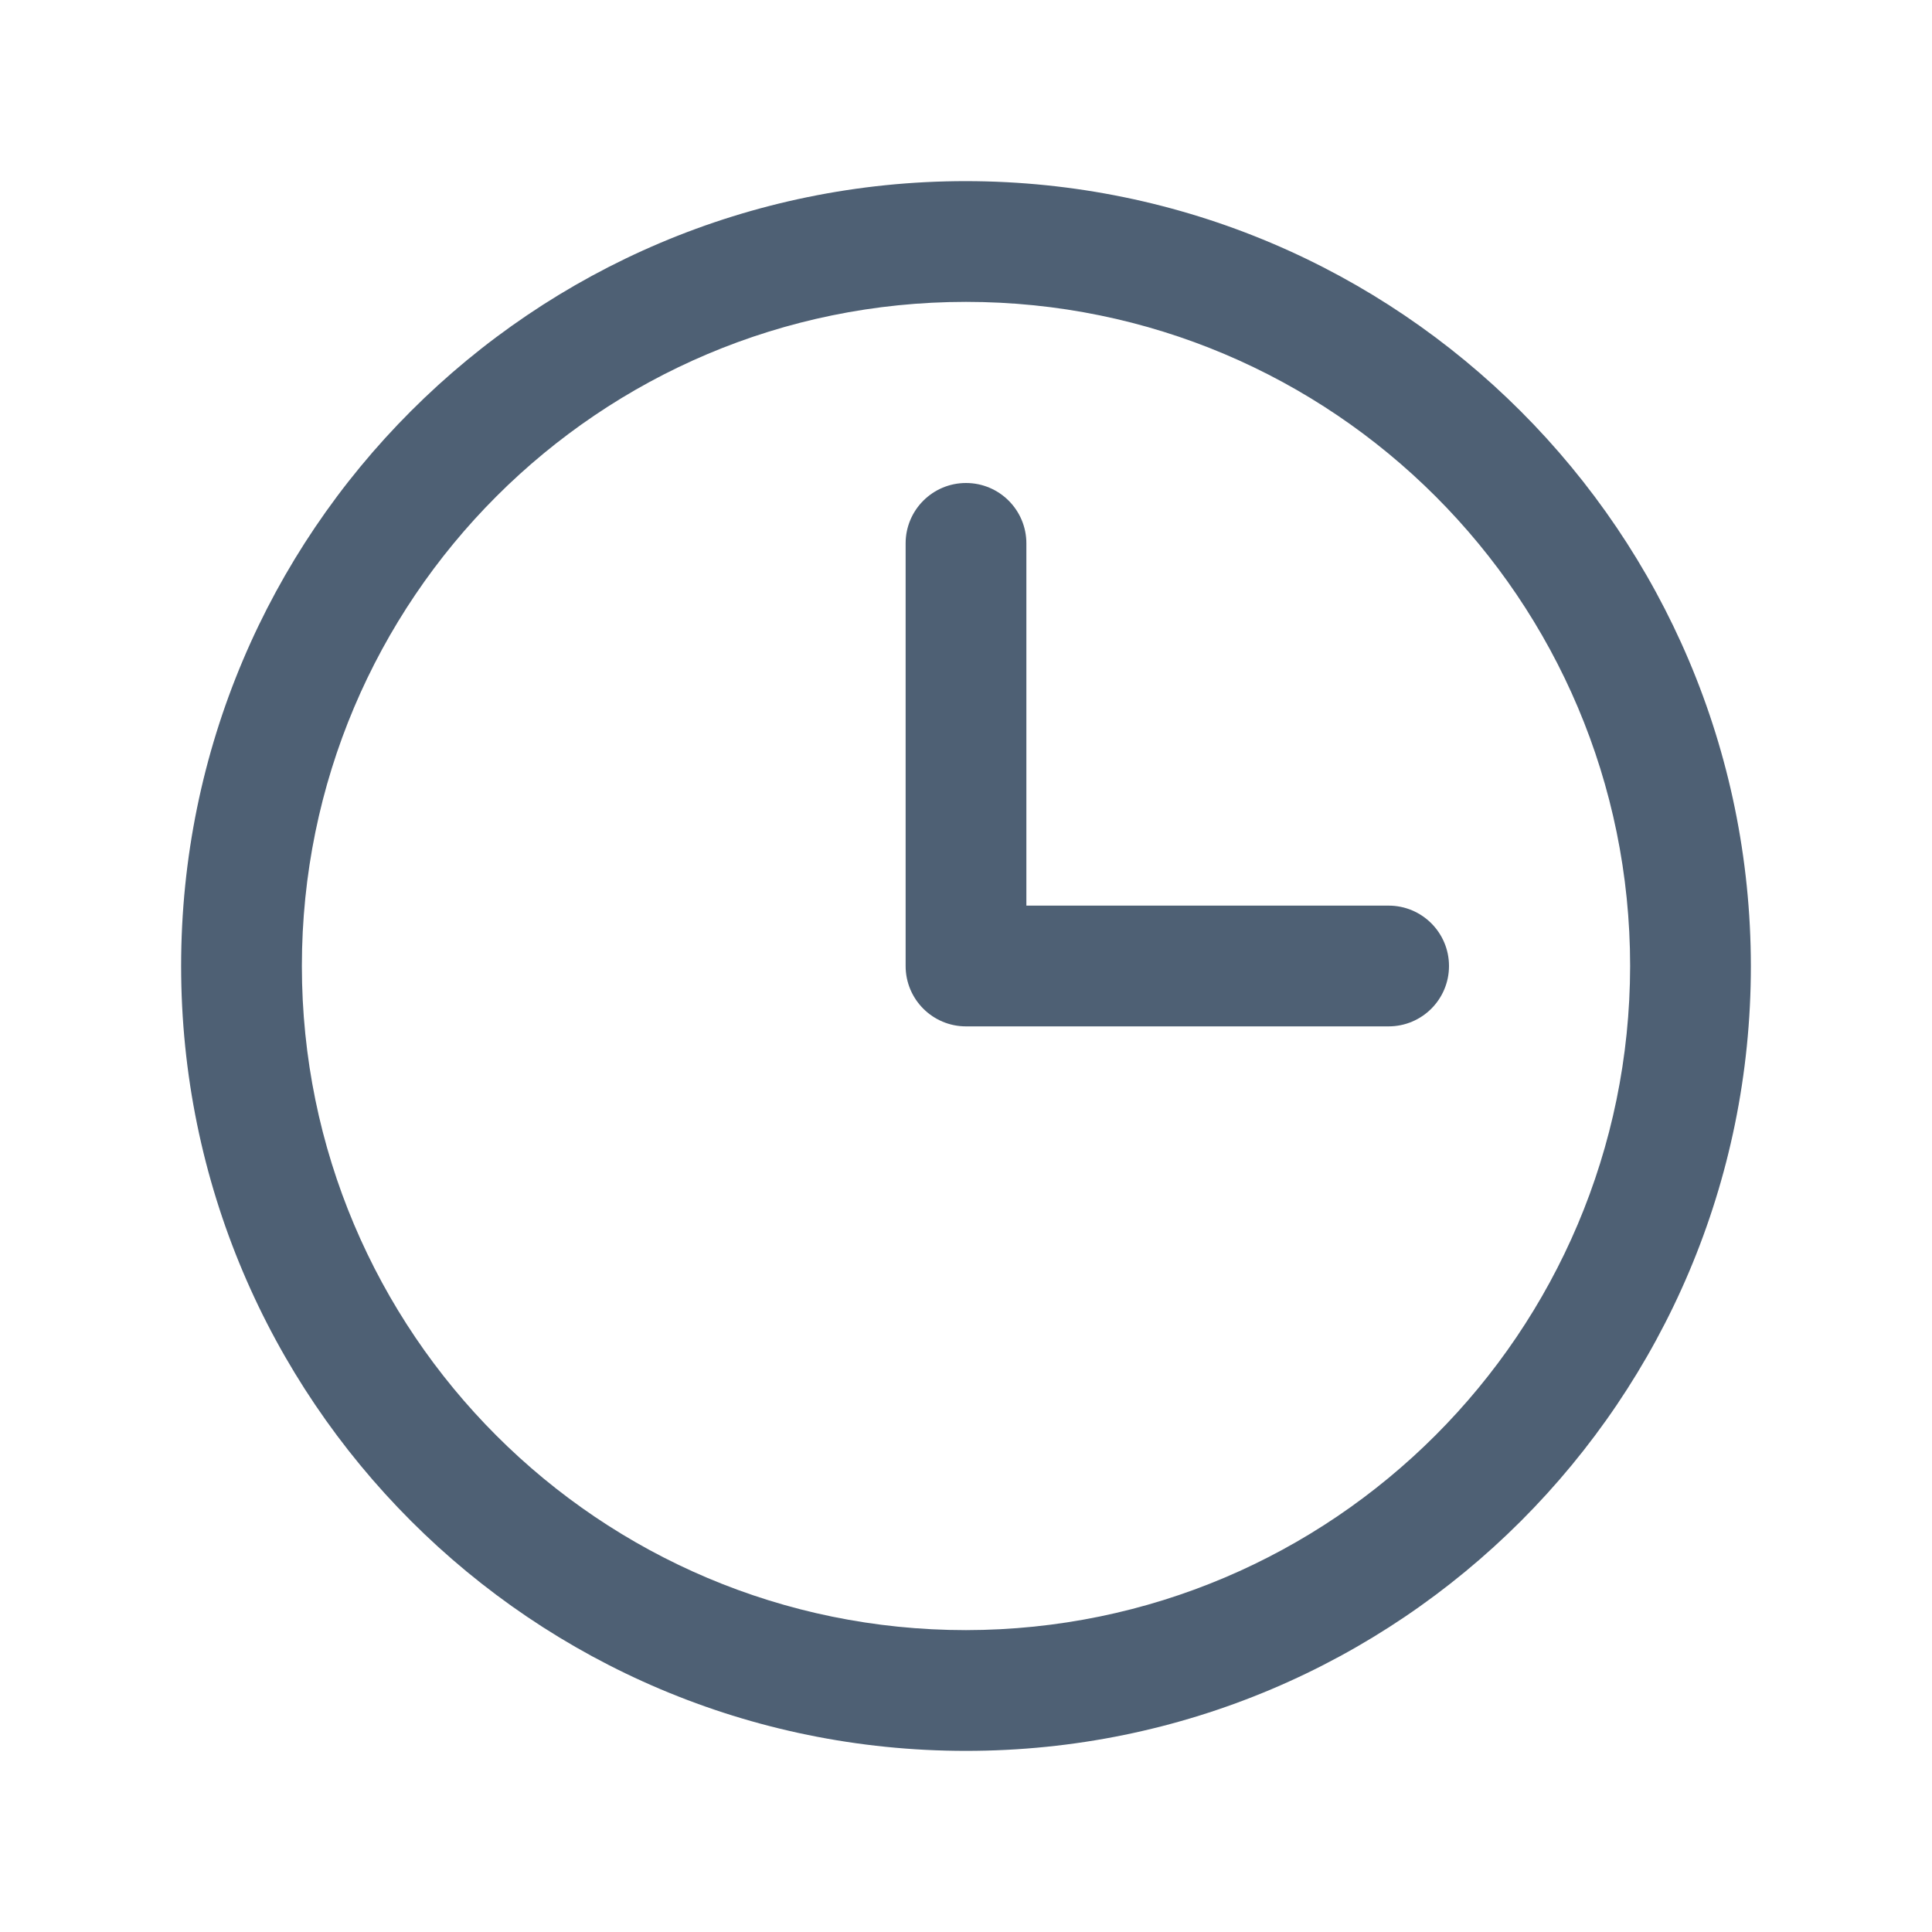
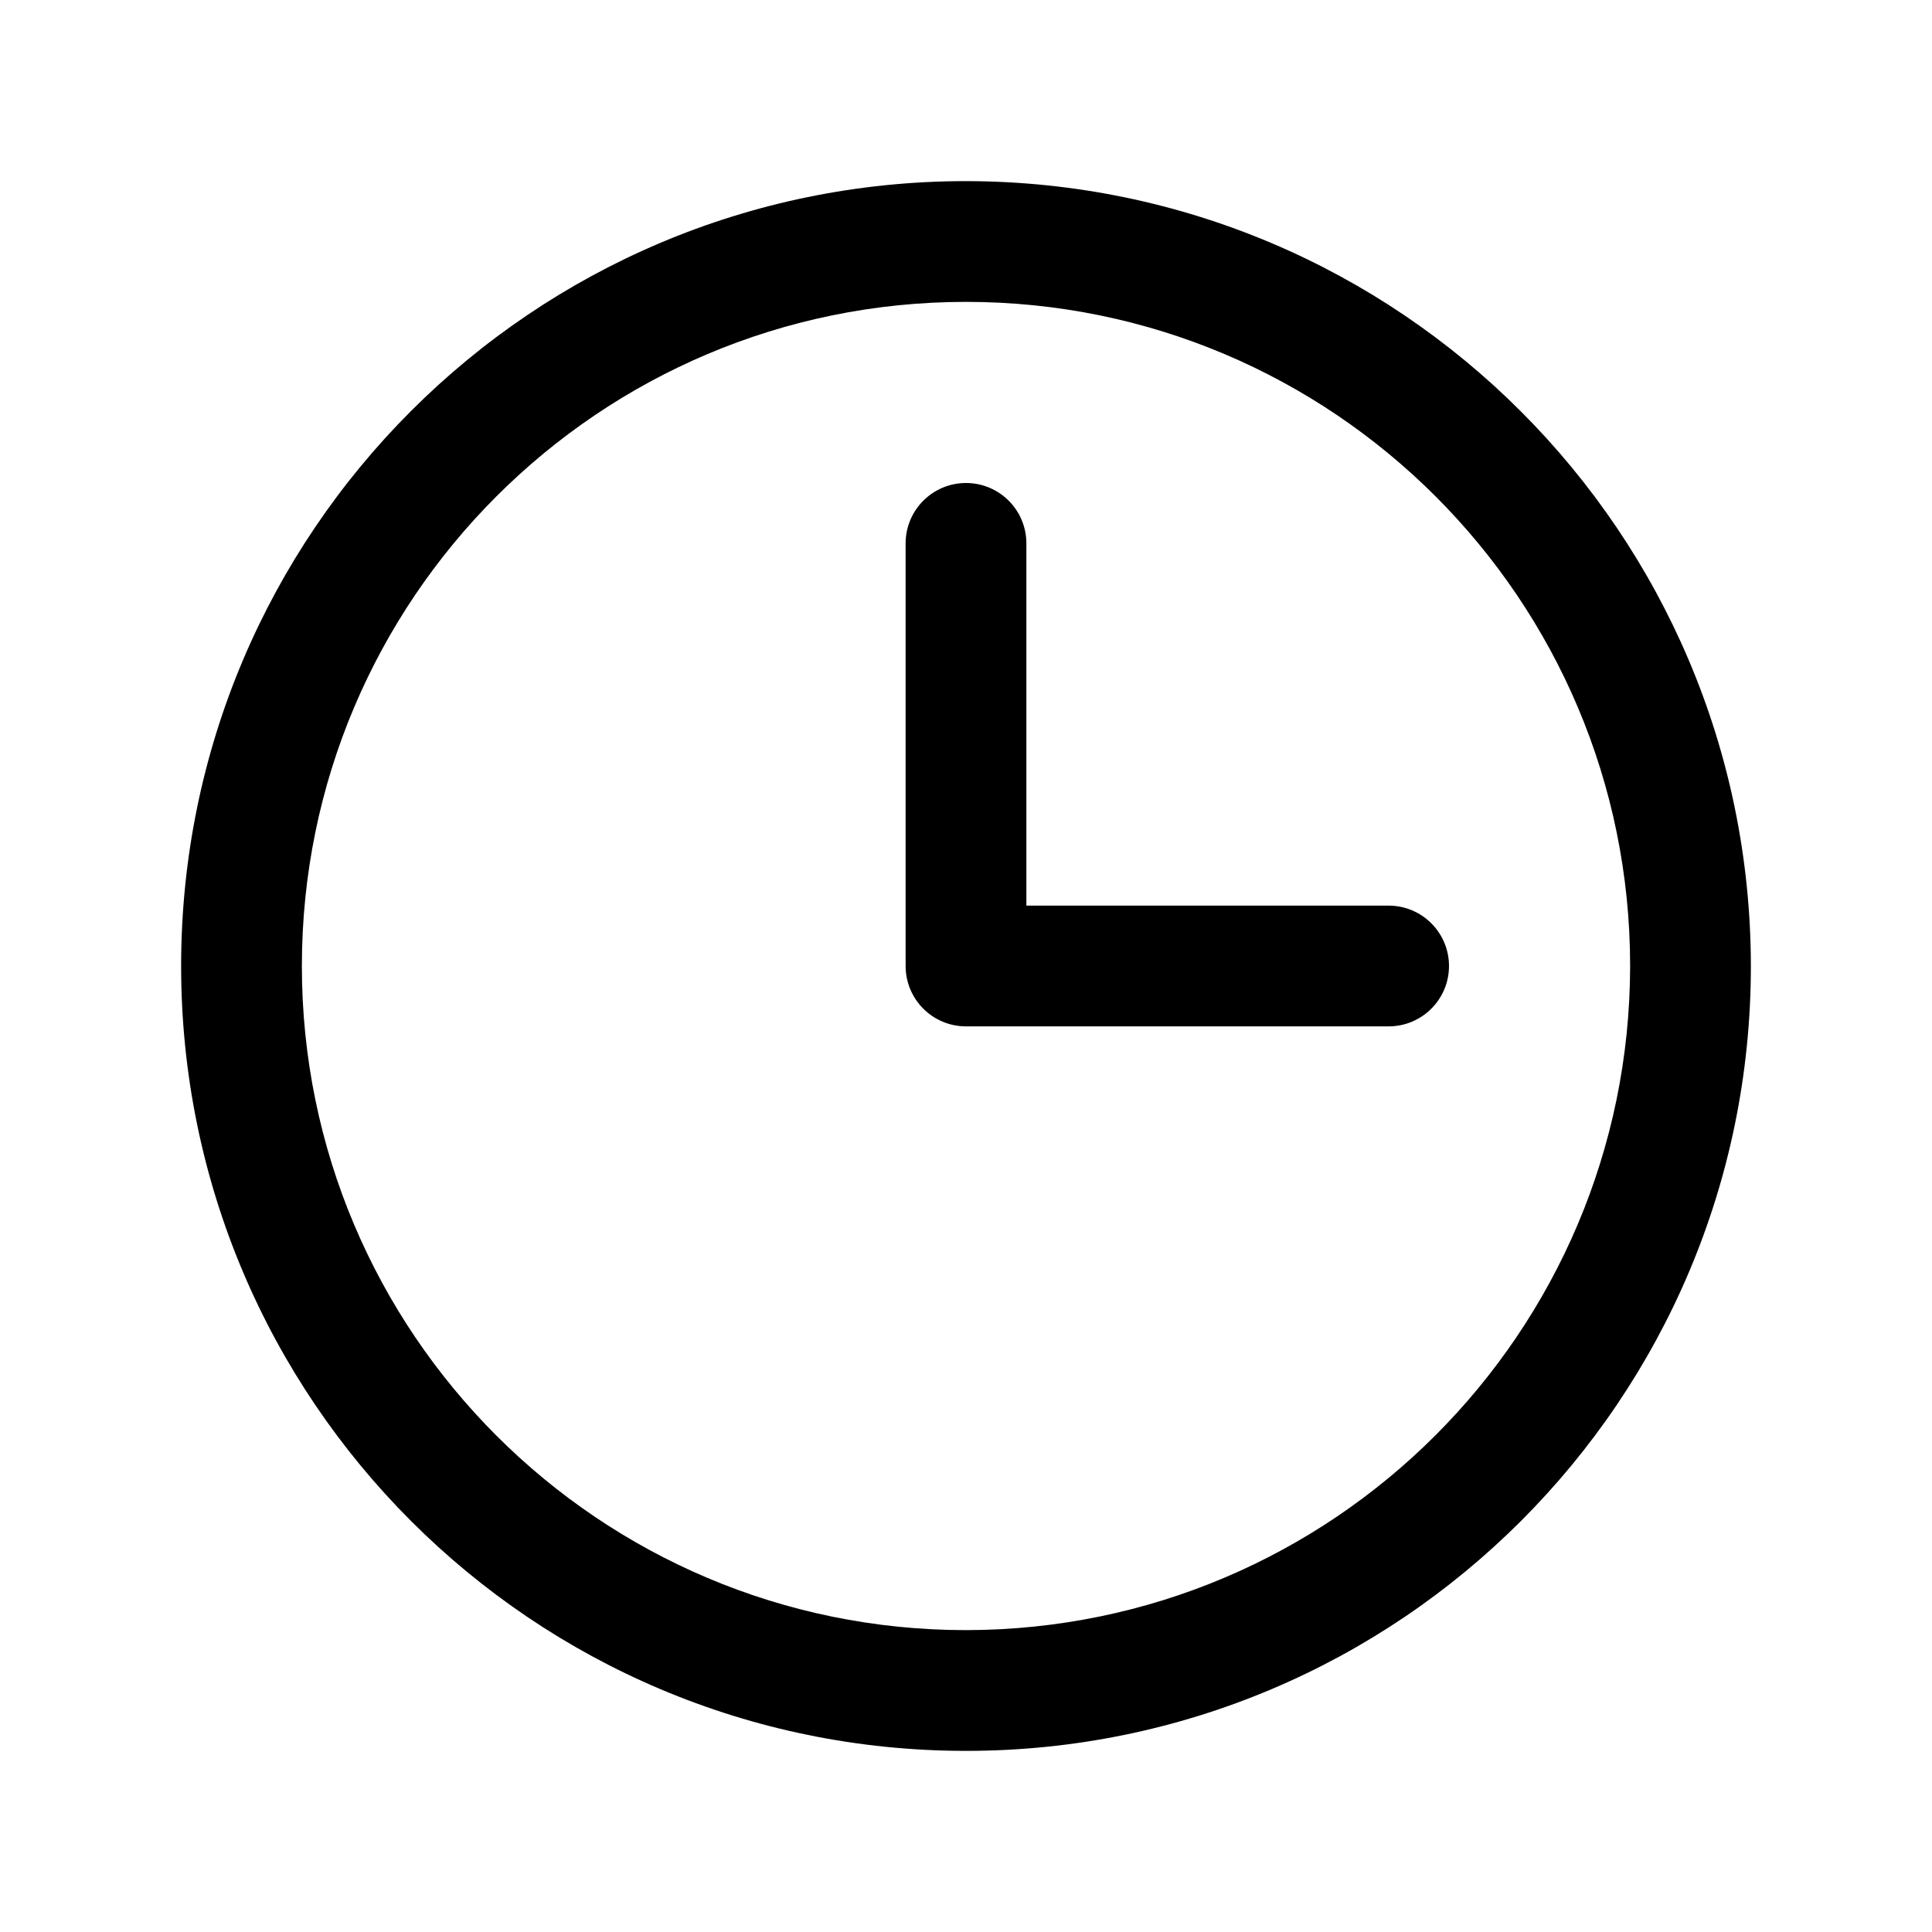
- <svg xmlns="http://www.w3.org/2000/svg" width="24" height="24" fill="#4e6074" viewBox="0 0 256 256">
+ <svg xmlns="http://www.w3.org/2000/svg" width="32" height="32" fill="#000000" viewBox="0 0 256 256">
  <path d="M128,24A104,104,0,1,0,232,128,104.11,104.11,0,0,0,128,24Zm0,192a88,88,0,1,1,88-88A88.1,88.1,0,0,1,128,216Zm64-88a8,8,0,0,1-8,8H128a8,8,0,0,1-8-8V72a8,8,0,0,1,16,0v48h48A8,8,0,0,1,192,128Z" />
</svg>
